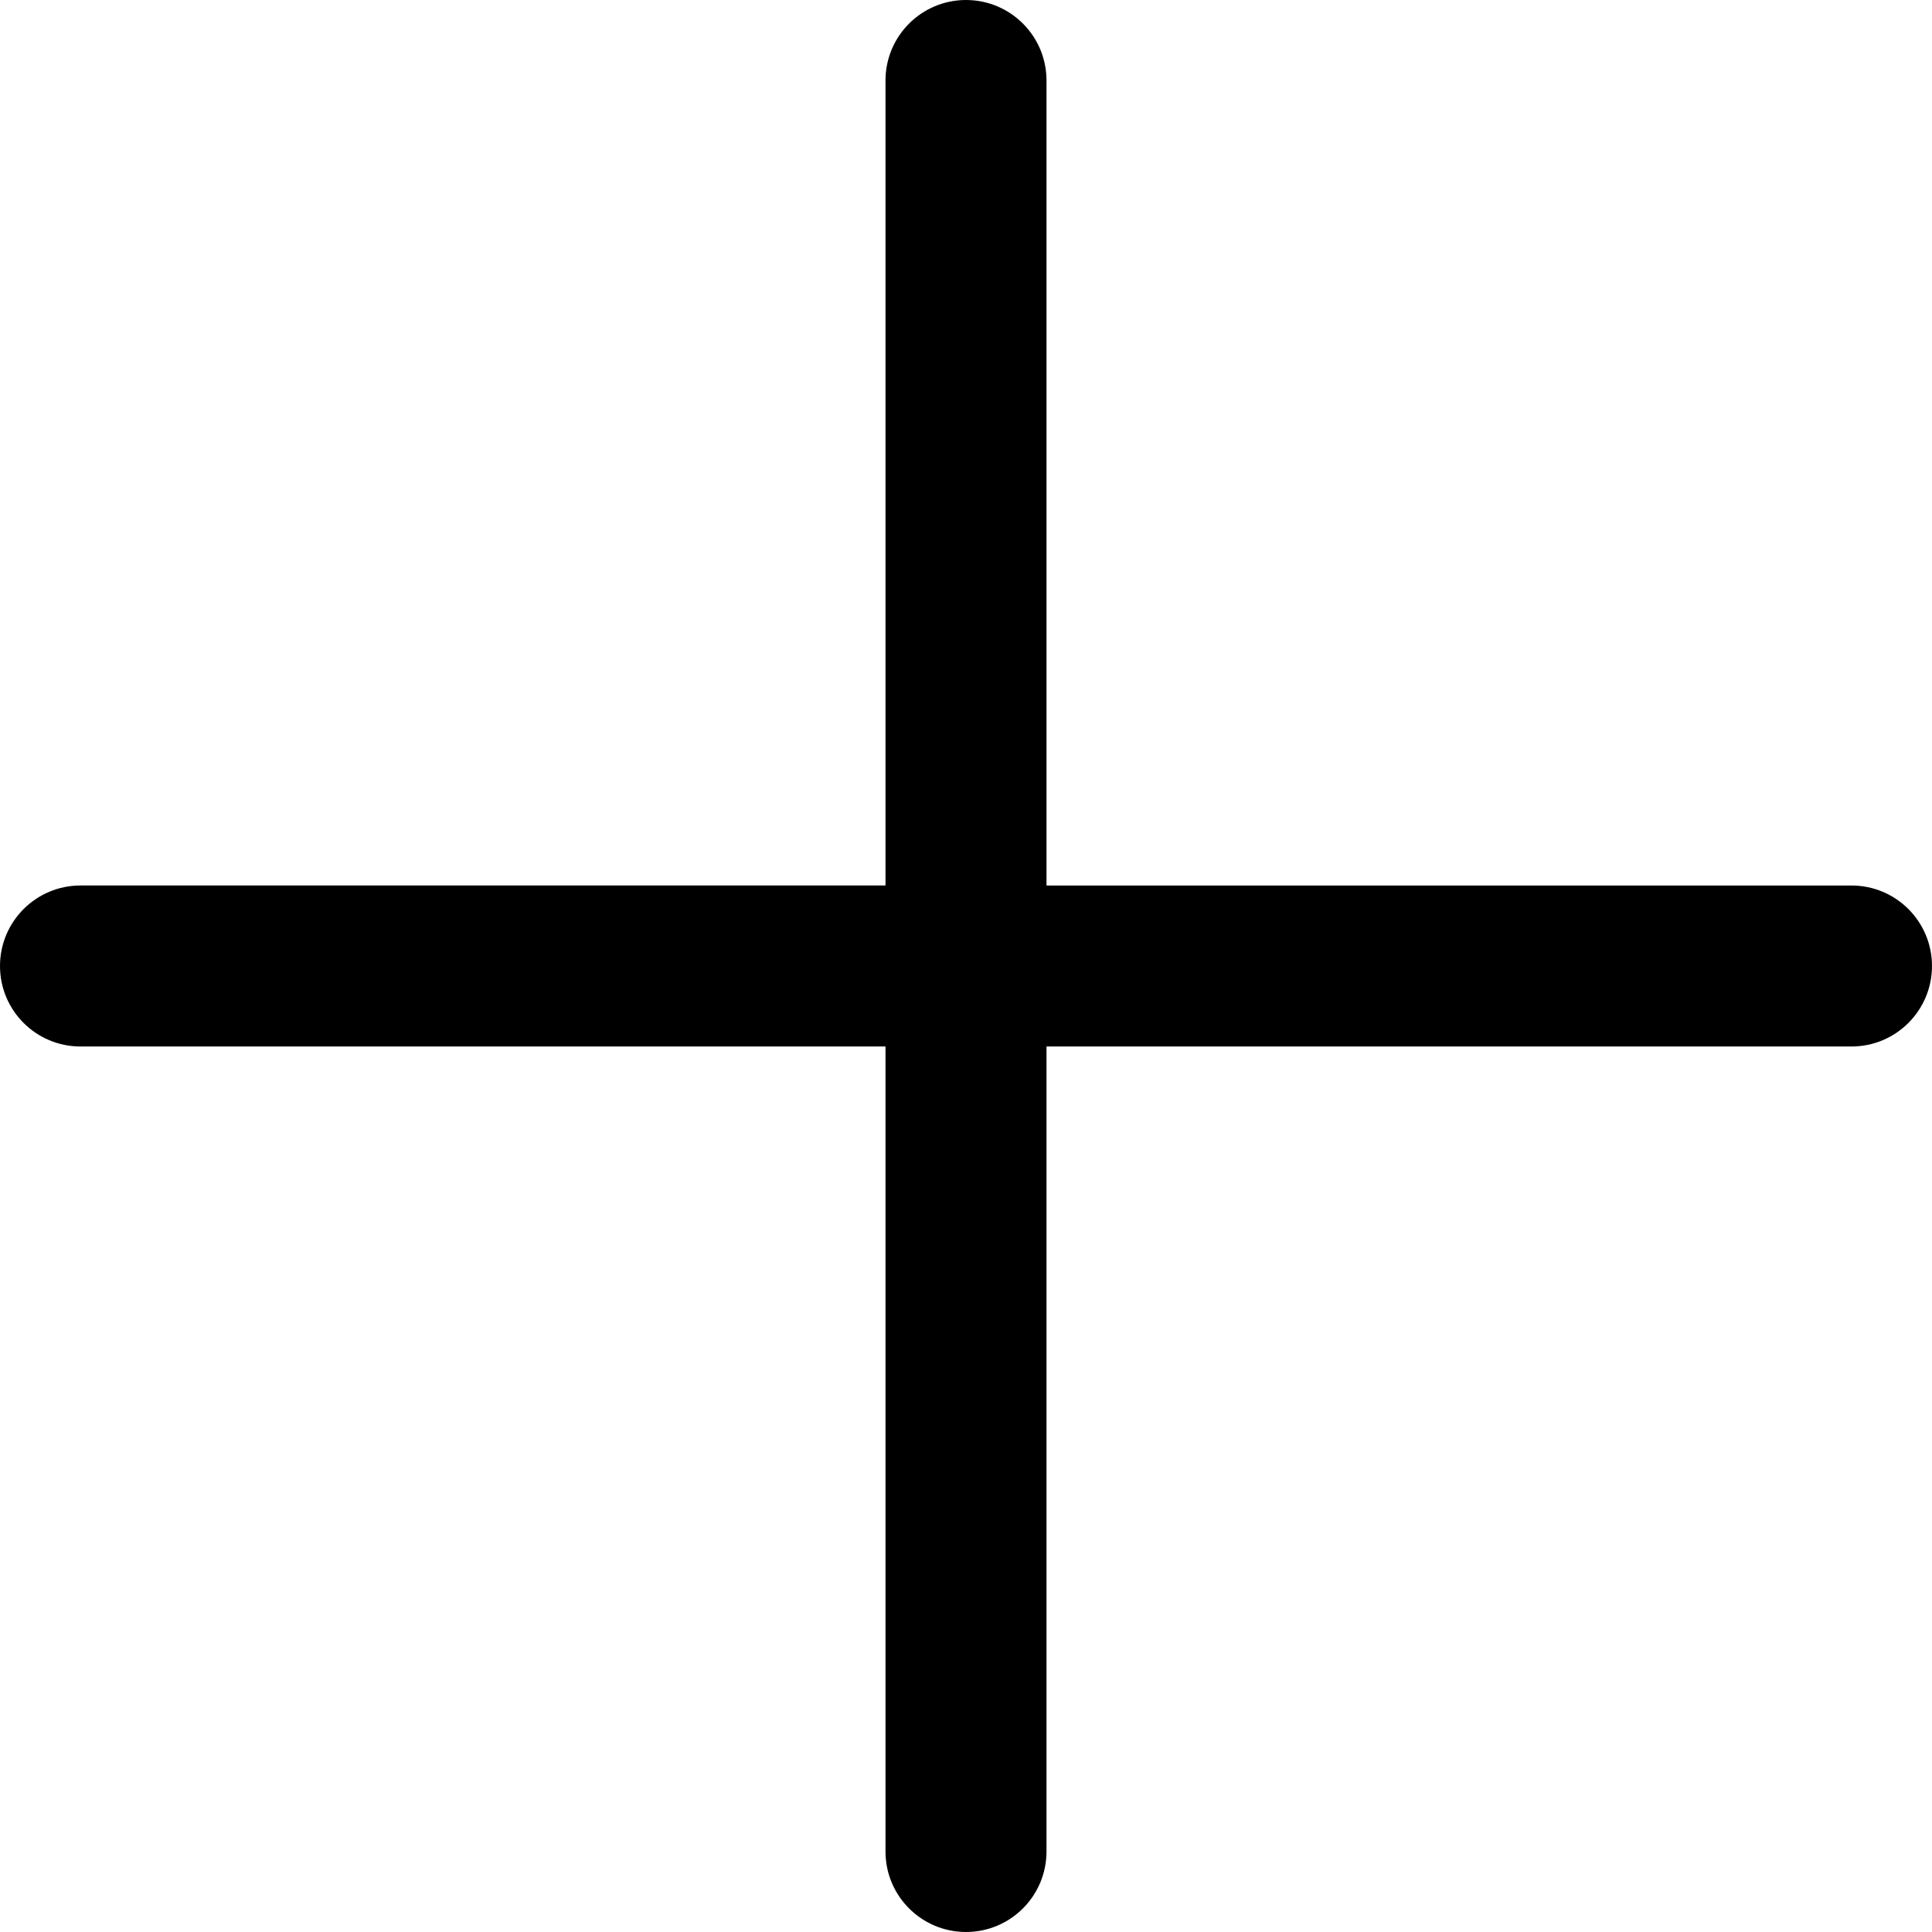
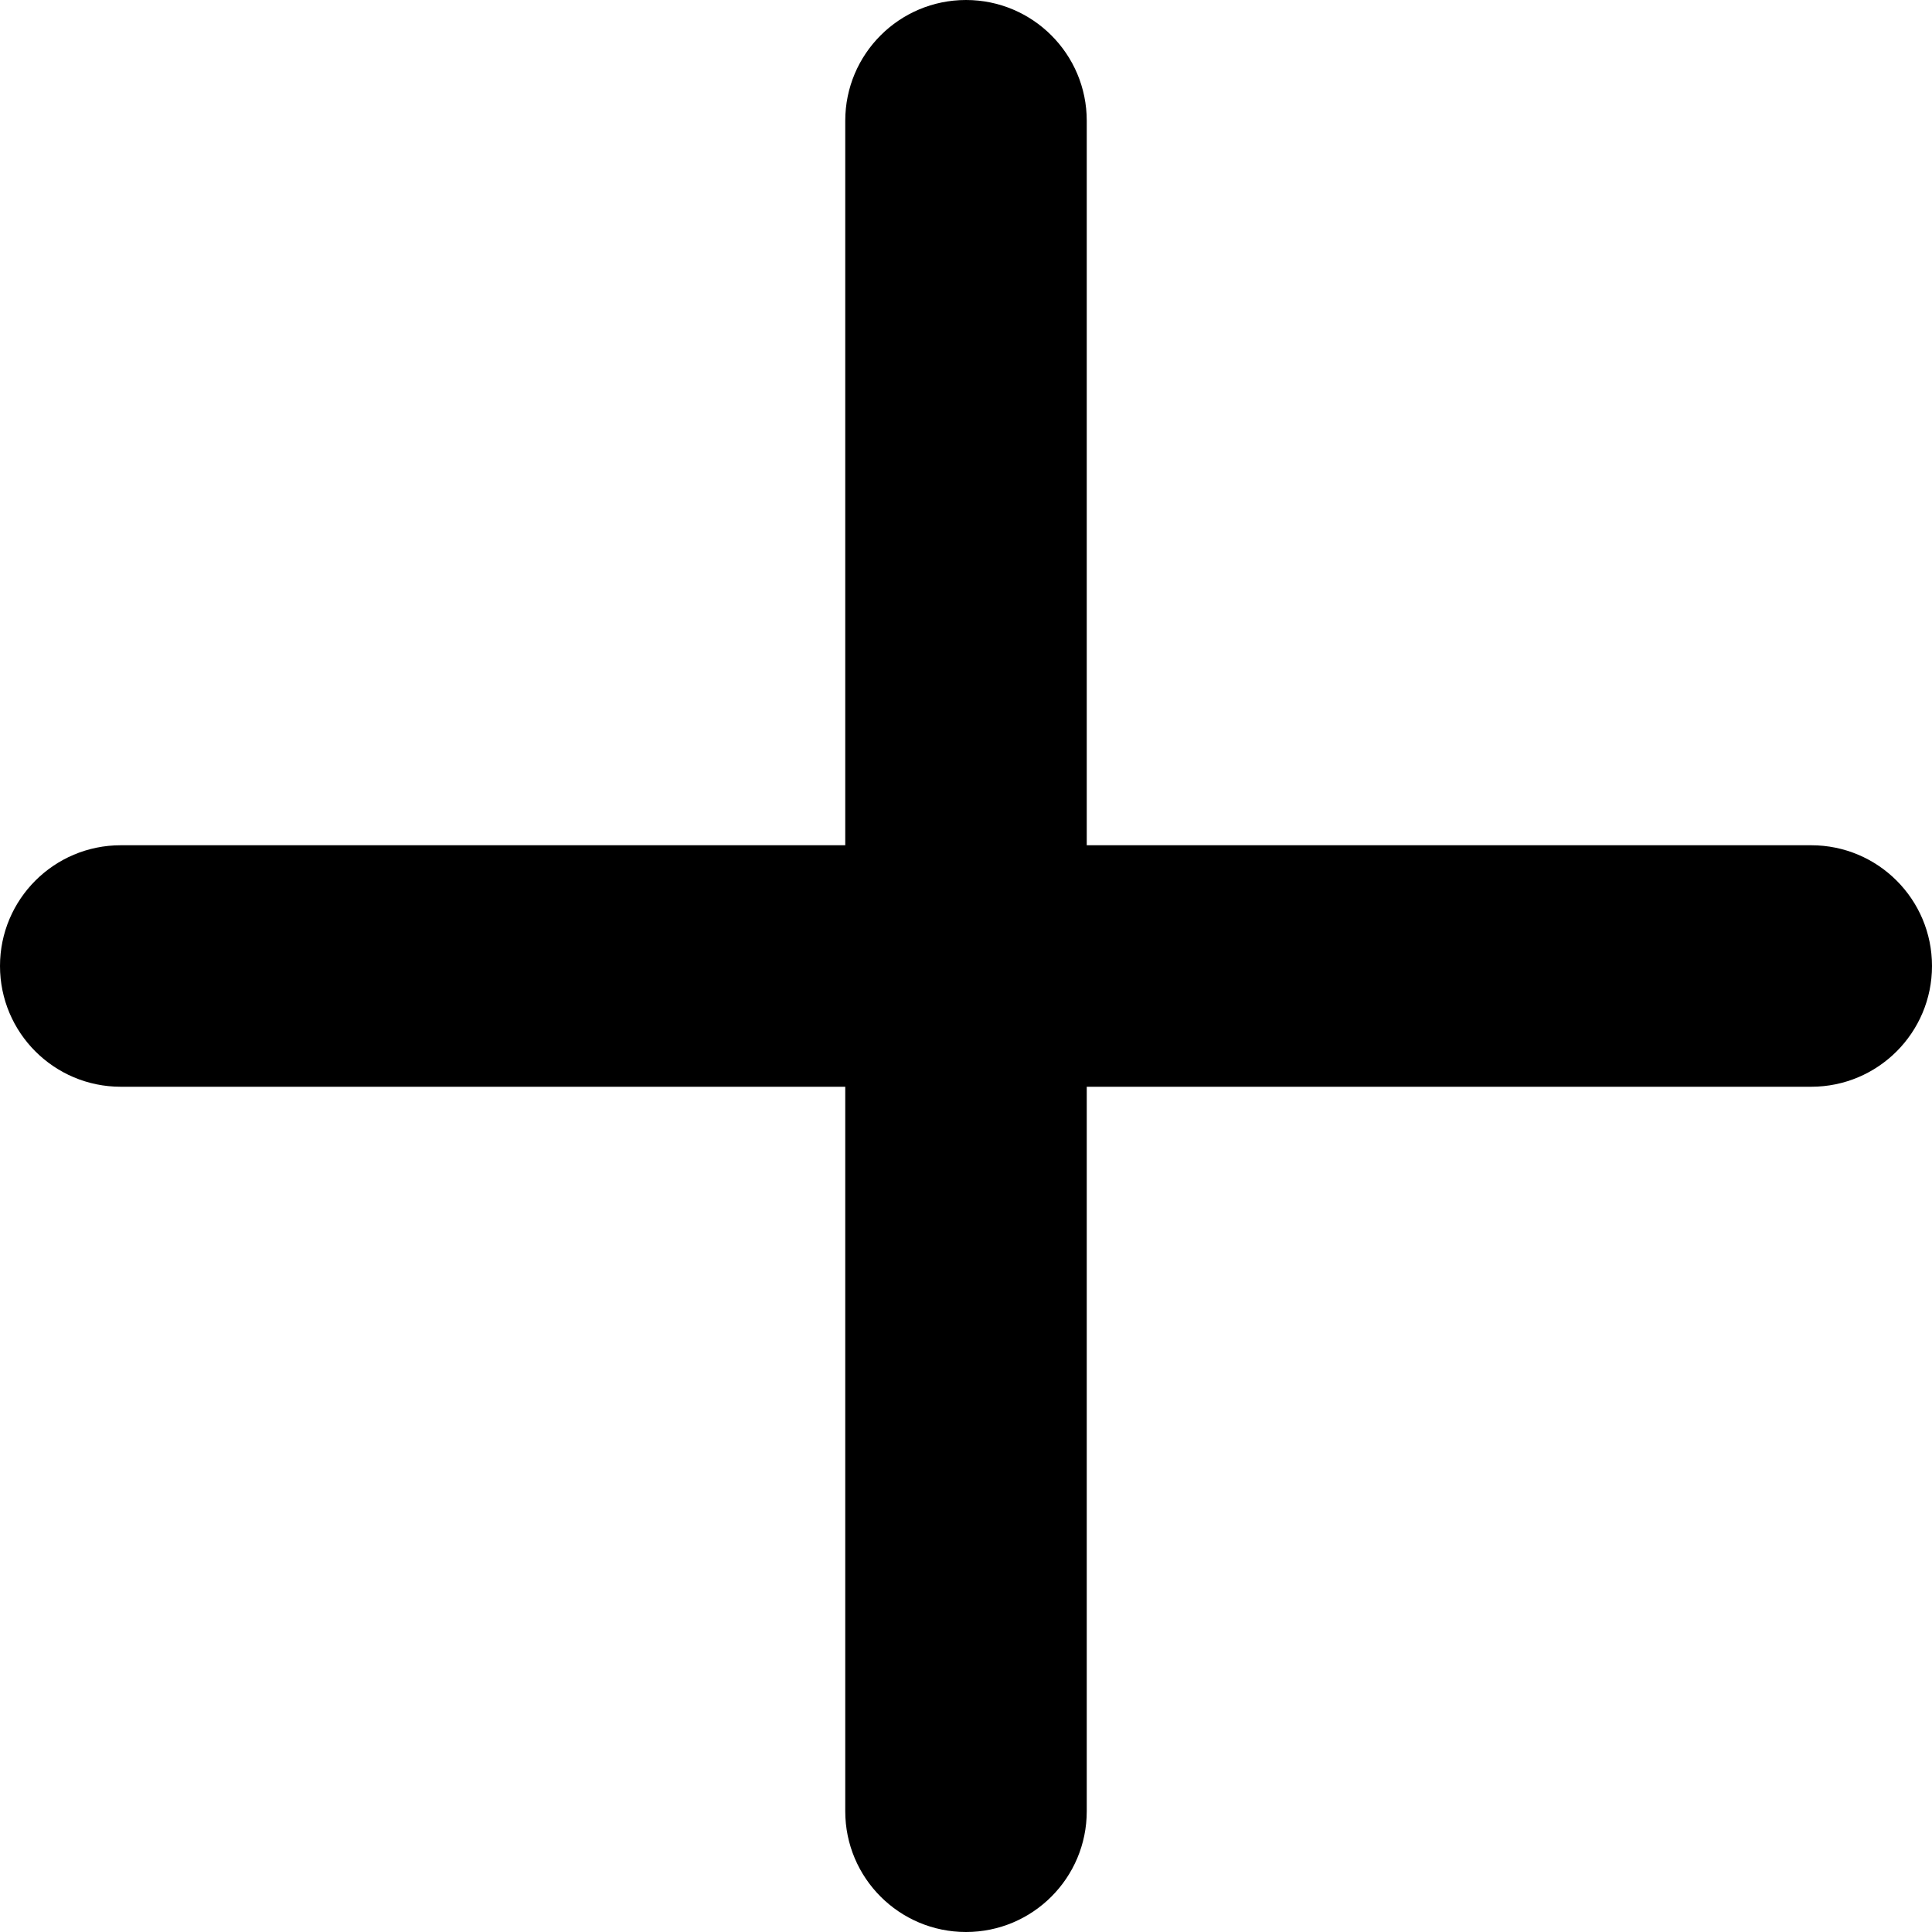
<svg xmlns="http://www.w3.org/2000/svg" version="1.1" id="Capa_1" x="0px" y="0px" viewBox="0 0 512 512" style="enable-background:new 0 0 512 512;" xml:space="preserve" width="512" height="512">
  <g>
-     <path d="M490.667,234.667H277.333V21.333C277.333,9.551,267.782,0,256,0c-11.782,0-21.333,9.551-21.333,21.333v213.333H21.333   C9.551,234.667,0,244.218,0,256c0,11.782,9.551,21.333,21.333,21.333h213.333v213.333c0,11.782,9.551,21.333,21.333,21.333   c11.782,0,21.333-9.551,21.333-21.333V277.333h213.333c11.782,0,21.333-9.551,21.333-21.333   C512,244.218,502.449,234.667,490.667,234.667z" />
+     <path d="M480,224H288V32c0-17.673-14.327-32-32-32s-32,14.327-32,32v192H32c-17.673,0-32,14.327-32,32s14.327,32,32,32h192v192   c0,17.673,14.327,32,32,32s32-14.327,32-32V288h192c17.673,0,32-14.327,32-32S497.673,224,480,224z" />
  </g>
</svg>
